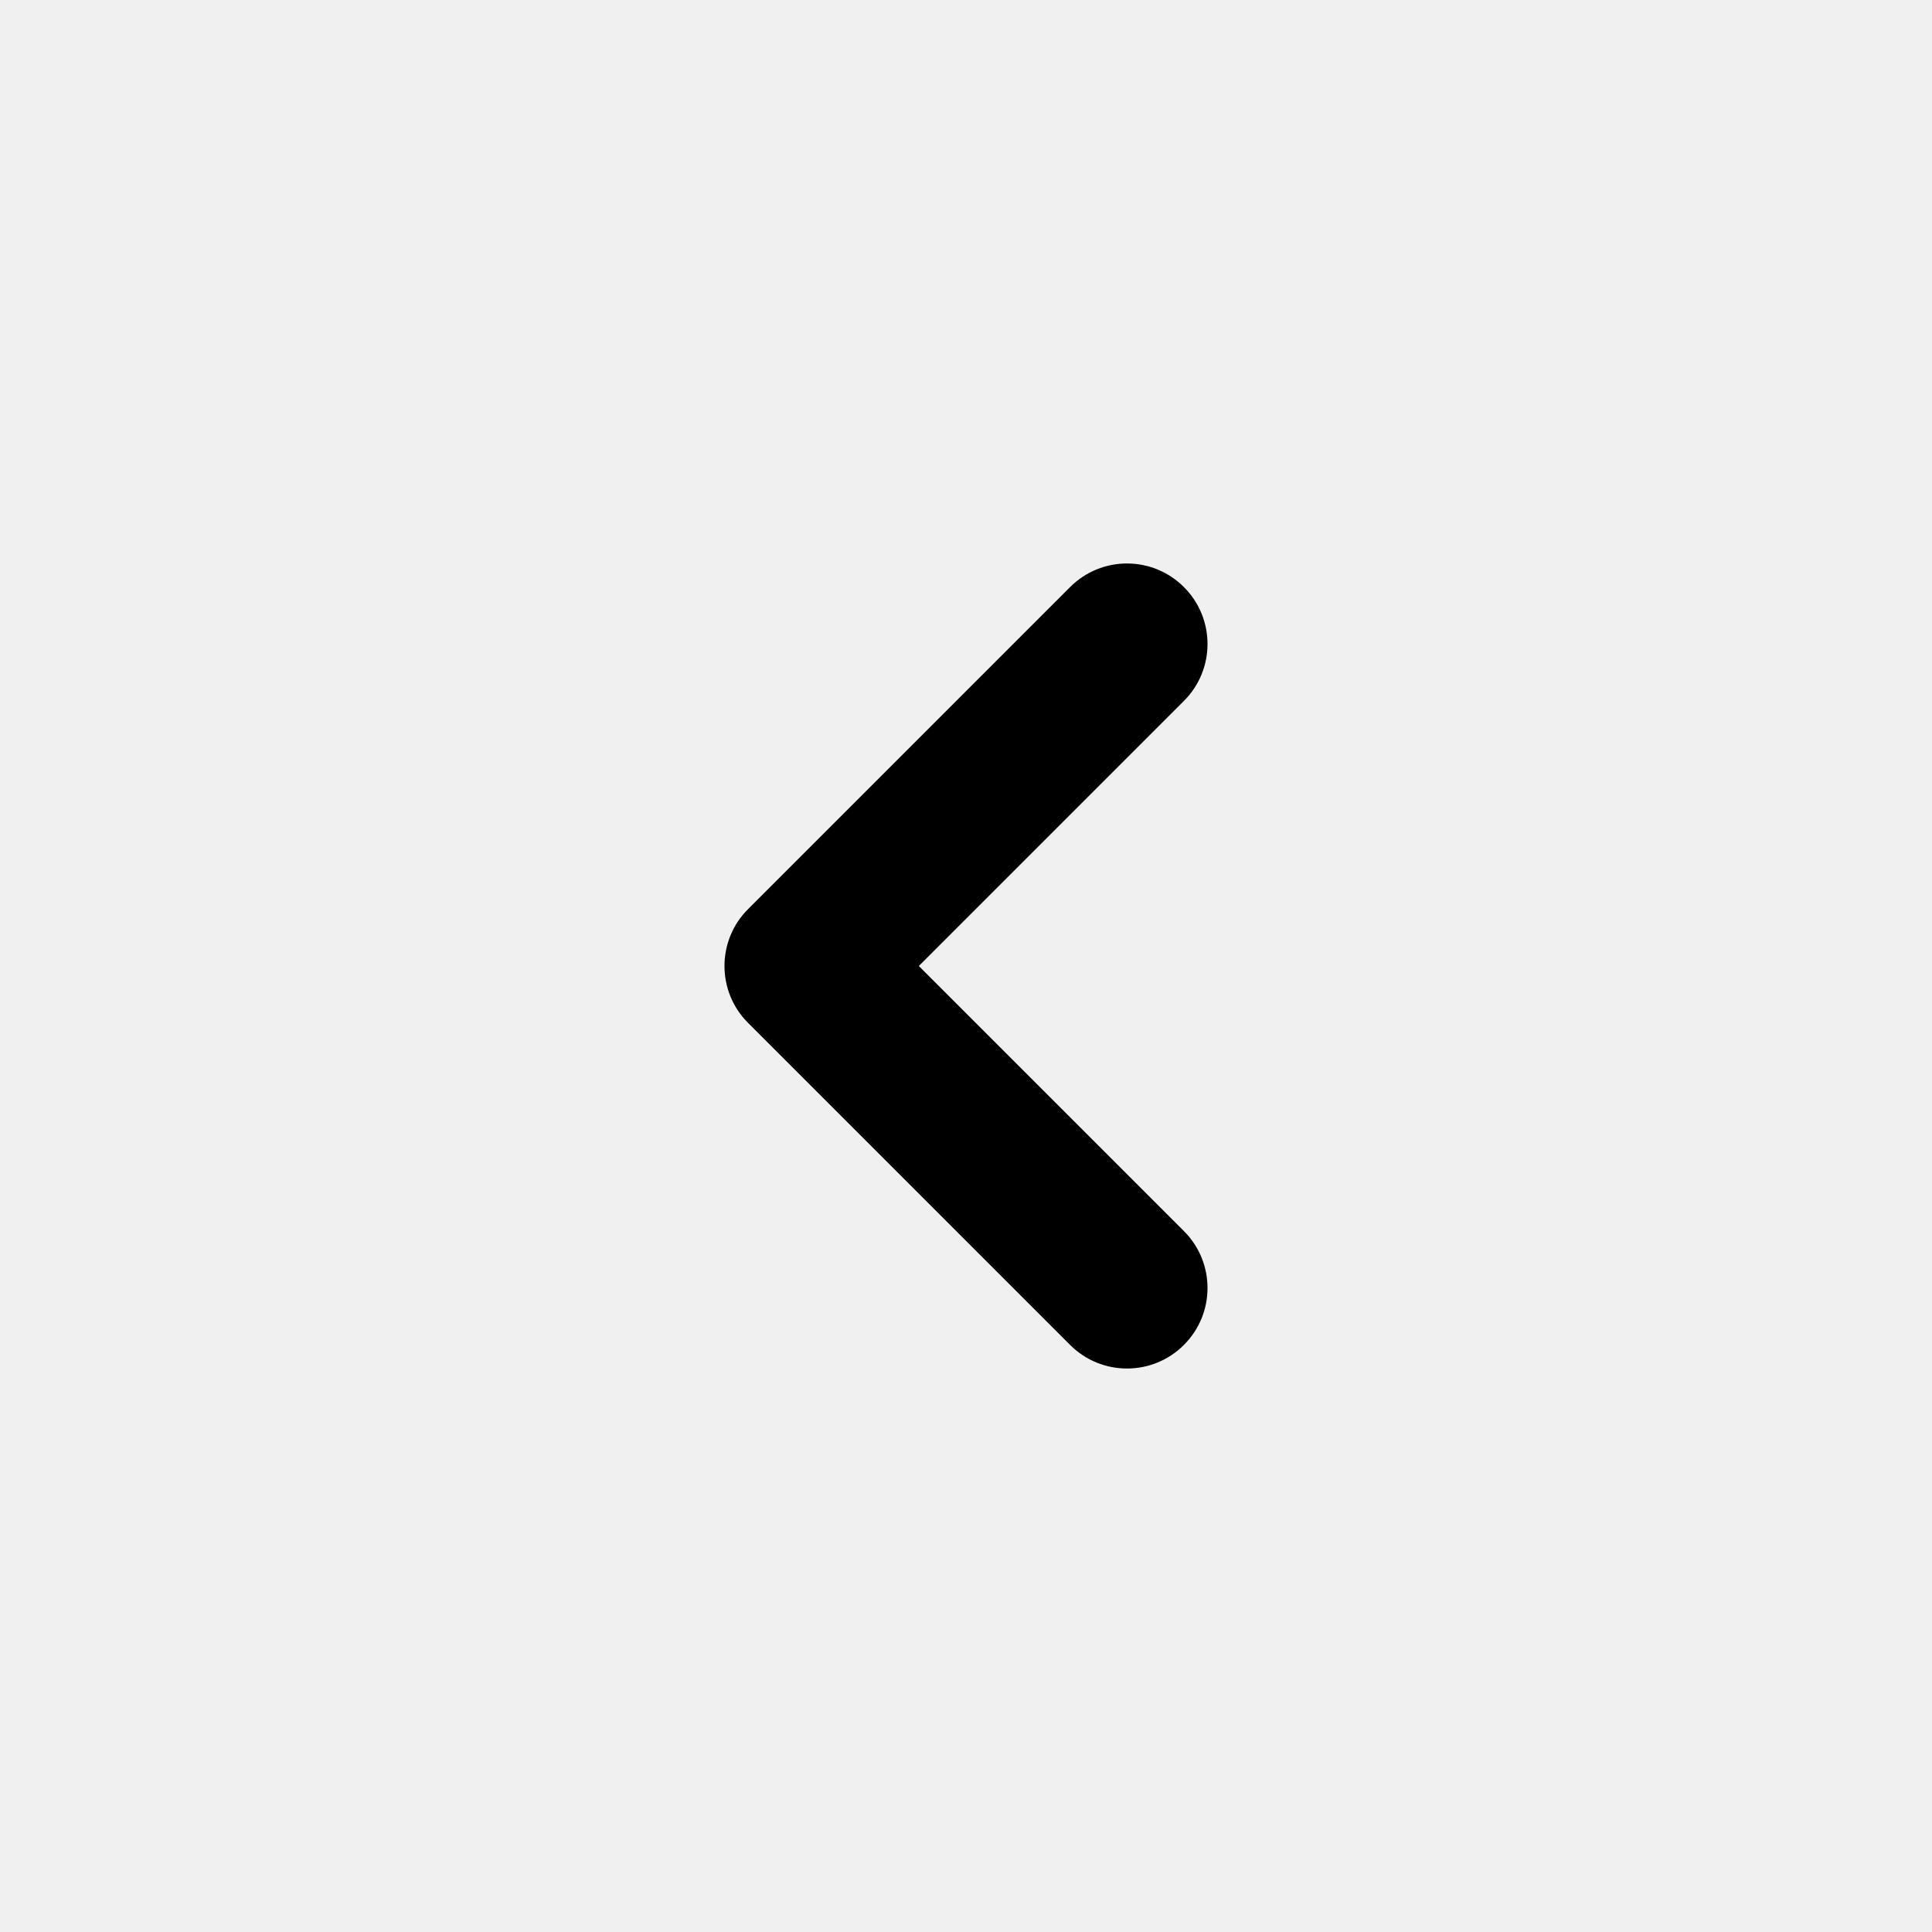
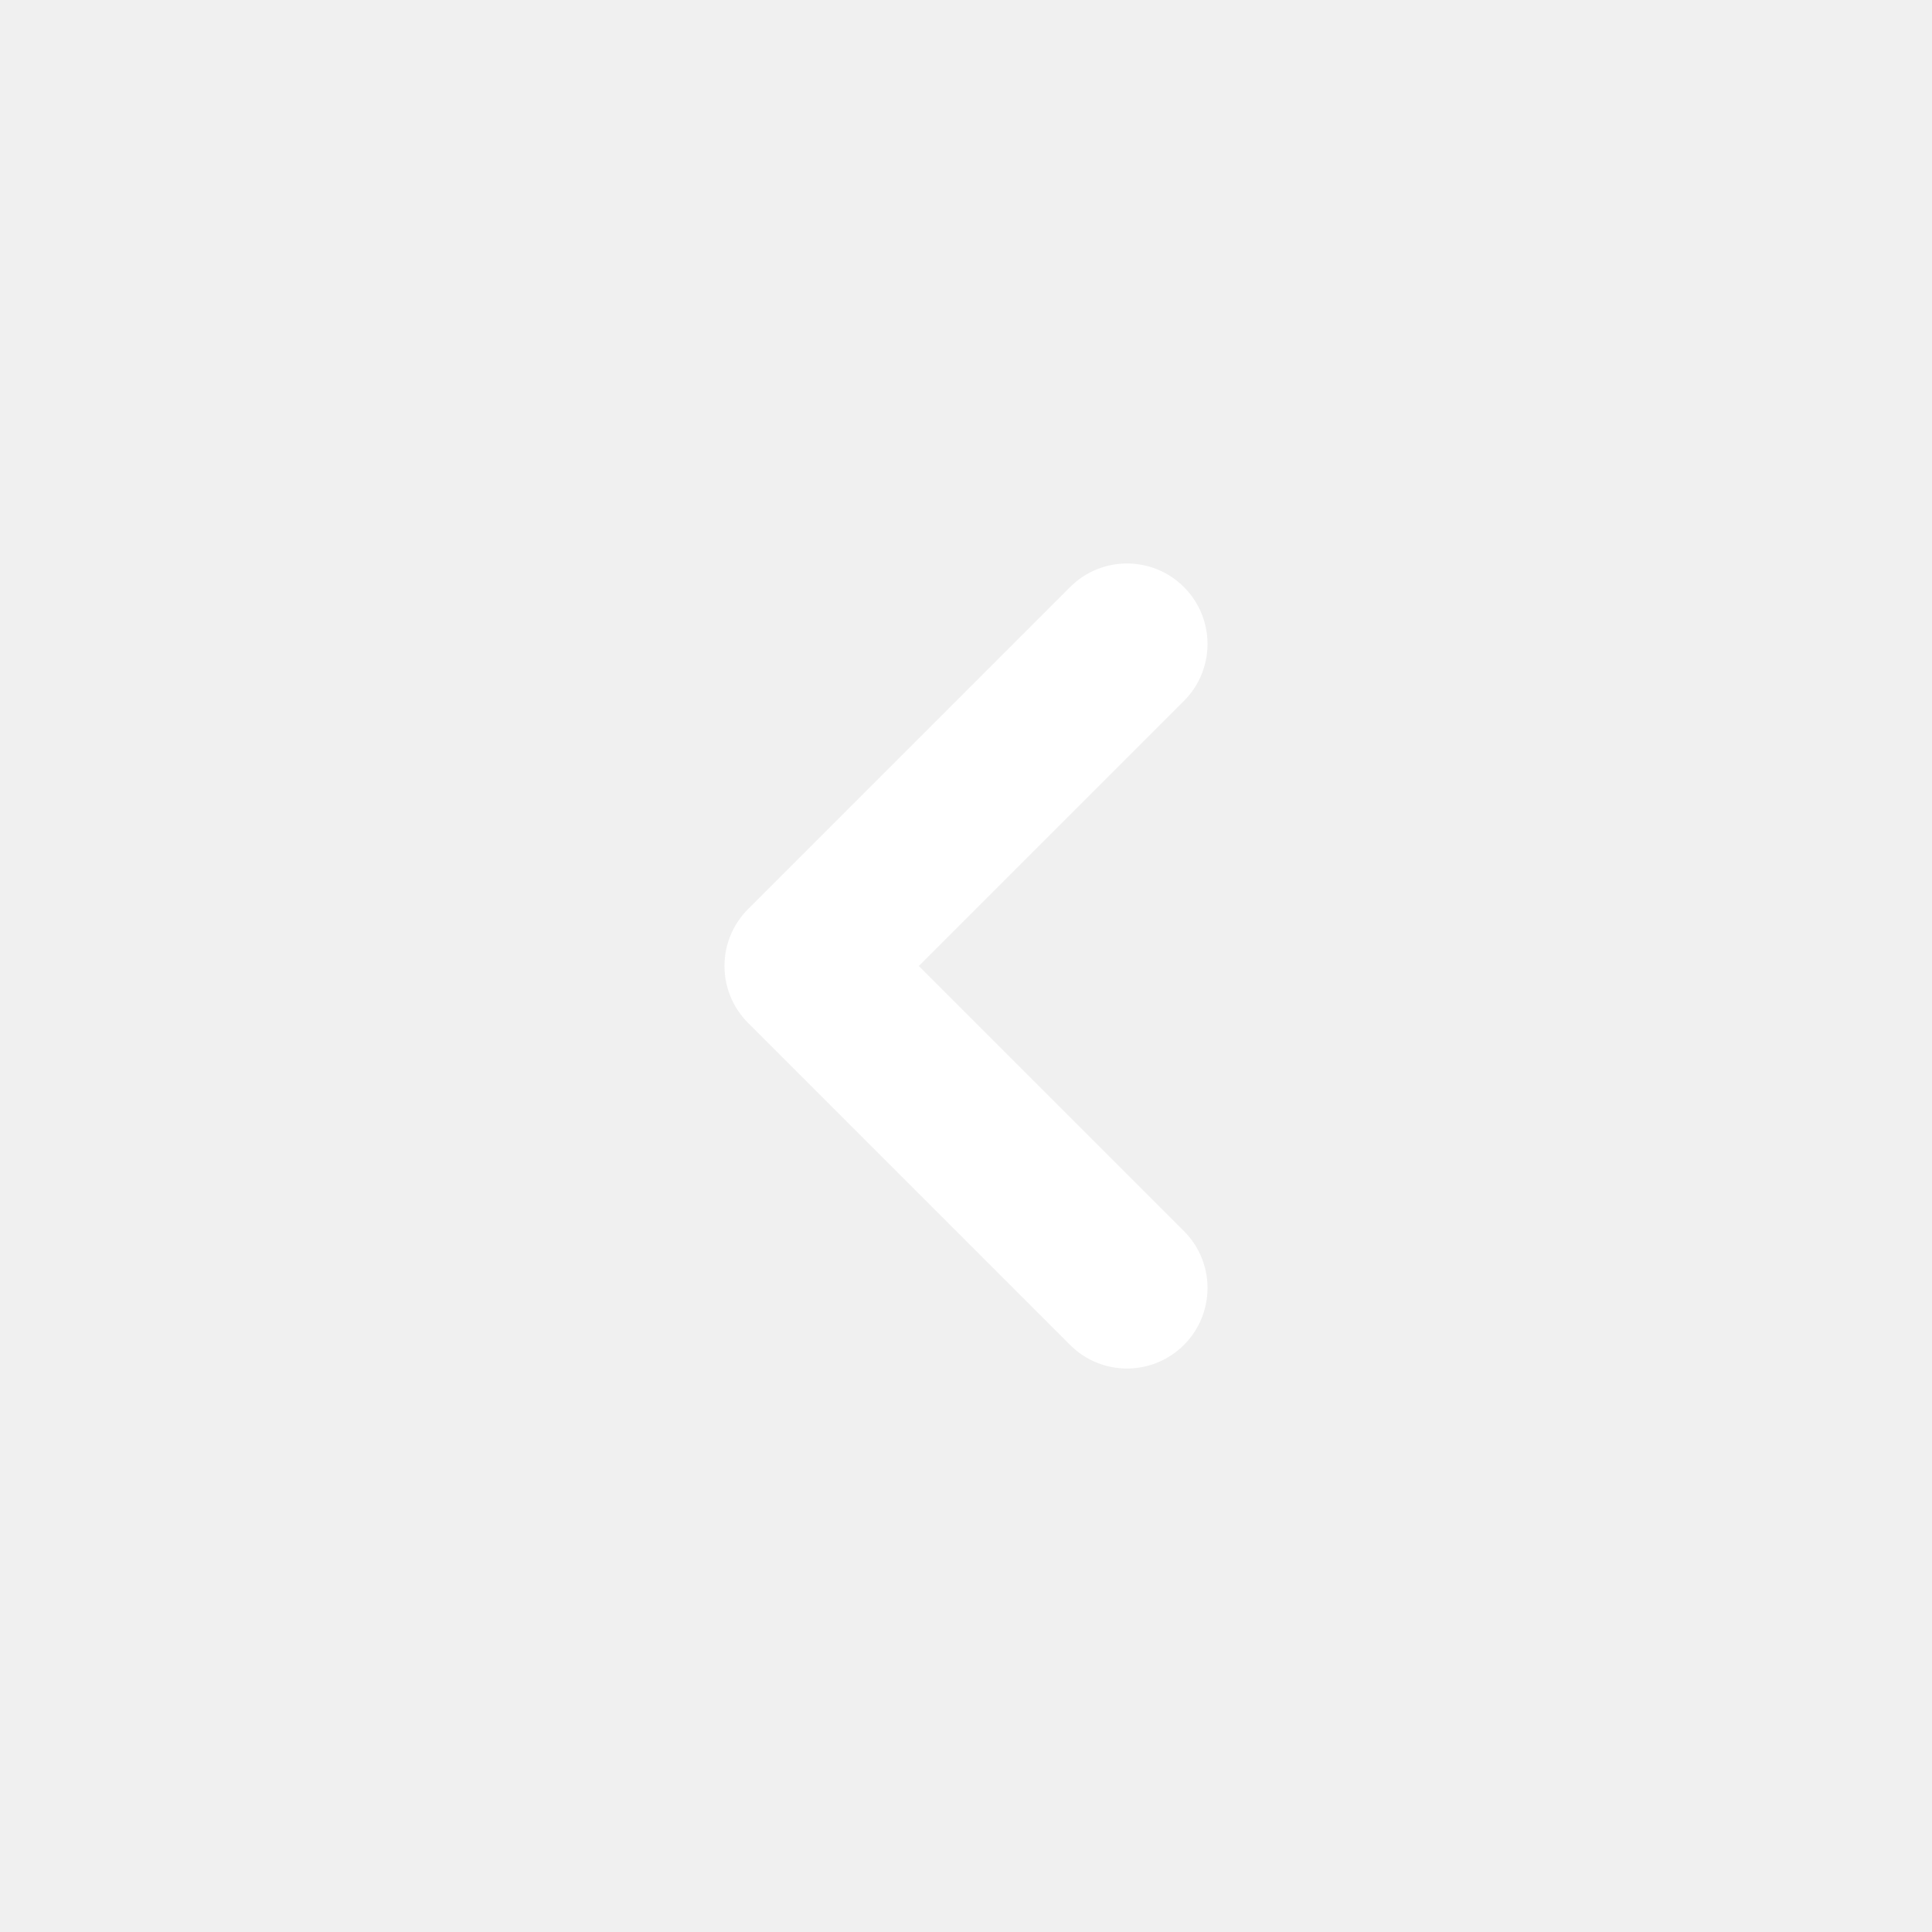
<svg xmlns="http://www.w3.org/2000/svg" width="24" height="24" viewBox="0 0 24 24" fill="none">
-   <path fill-rule="evenodd" clip-rule="evenodd" d="M14.707 7.293C15.098 7.683 15.098 8.317 14.707 8.707L11.414 12L14.707 15.293C15.098 15.683 15.098 16.317 14.707 16.707C14.317 17.098 13.683 17.098 13.293 16.707L9.293 12.707C8.902 12.317 8.902 11.683 9.293 11.293L13.293 7.293C13.683 6.902 14.317 6.902 14.707 7.293Z" fill="black" />
+   <path fill-rule="evenodd" clip-rule="evenodd" d="M14.707 7.293C15.098 7.683 15.098 8.317 14.707 8.707L11.414 12L14.707 15.293C15.098 15.683 15.098 16.317 14.707 16.707C14.317 17.098 13.683 17.098 13.293 16.707L9.293 12.707C8.902 12.317 8.902 11.683 9.293 11.293L13.293 7.293C13.683 6.902 14.317 6.902 14.707 7.293Z" fill="white" />
</svg>
